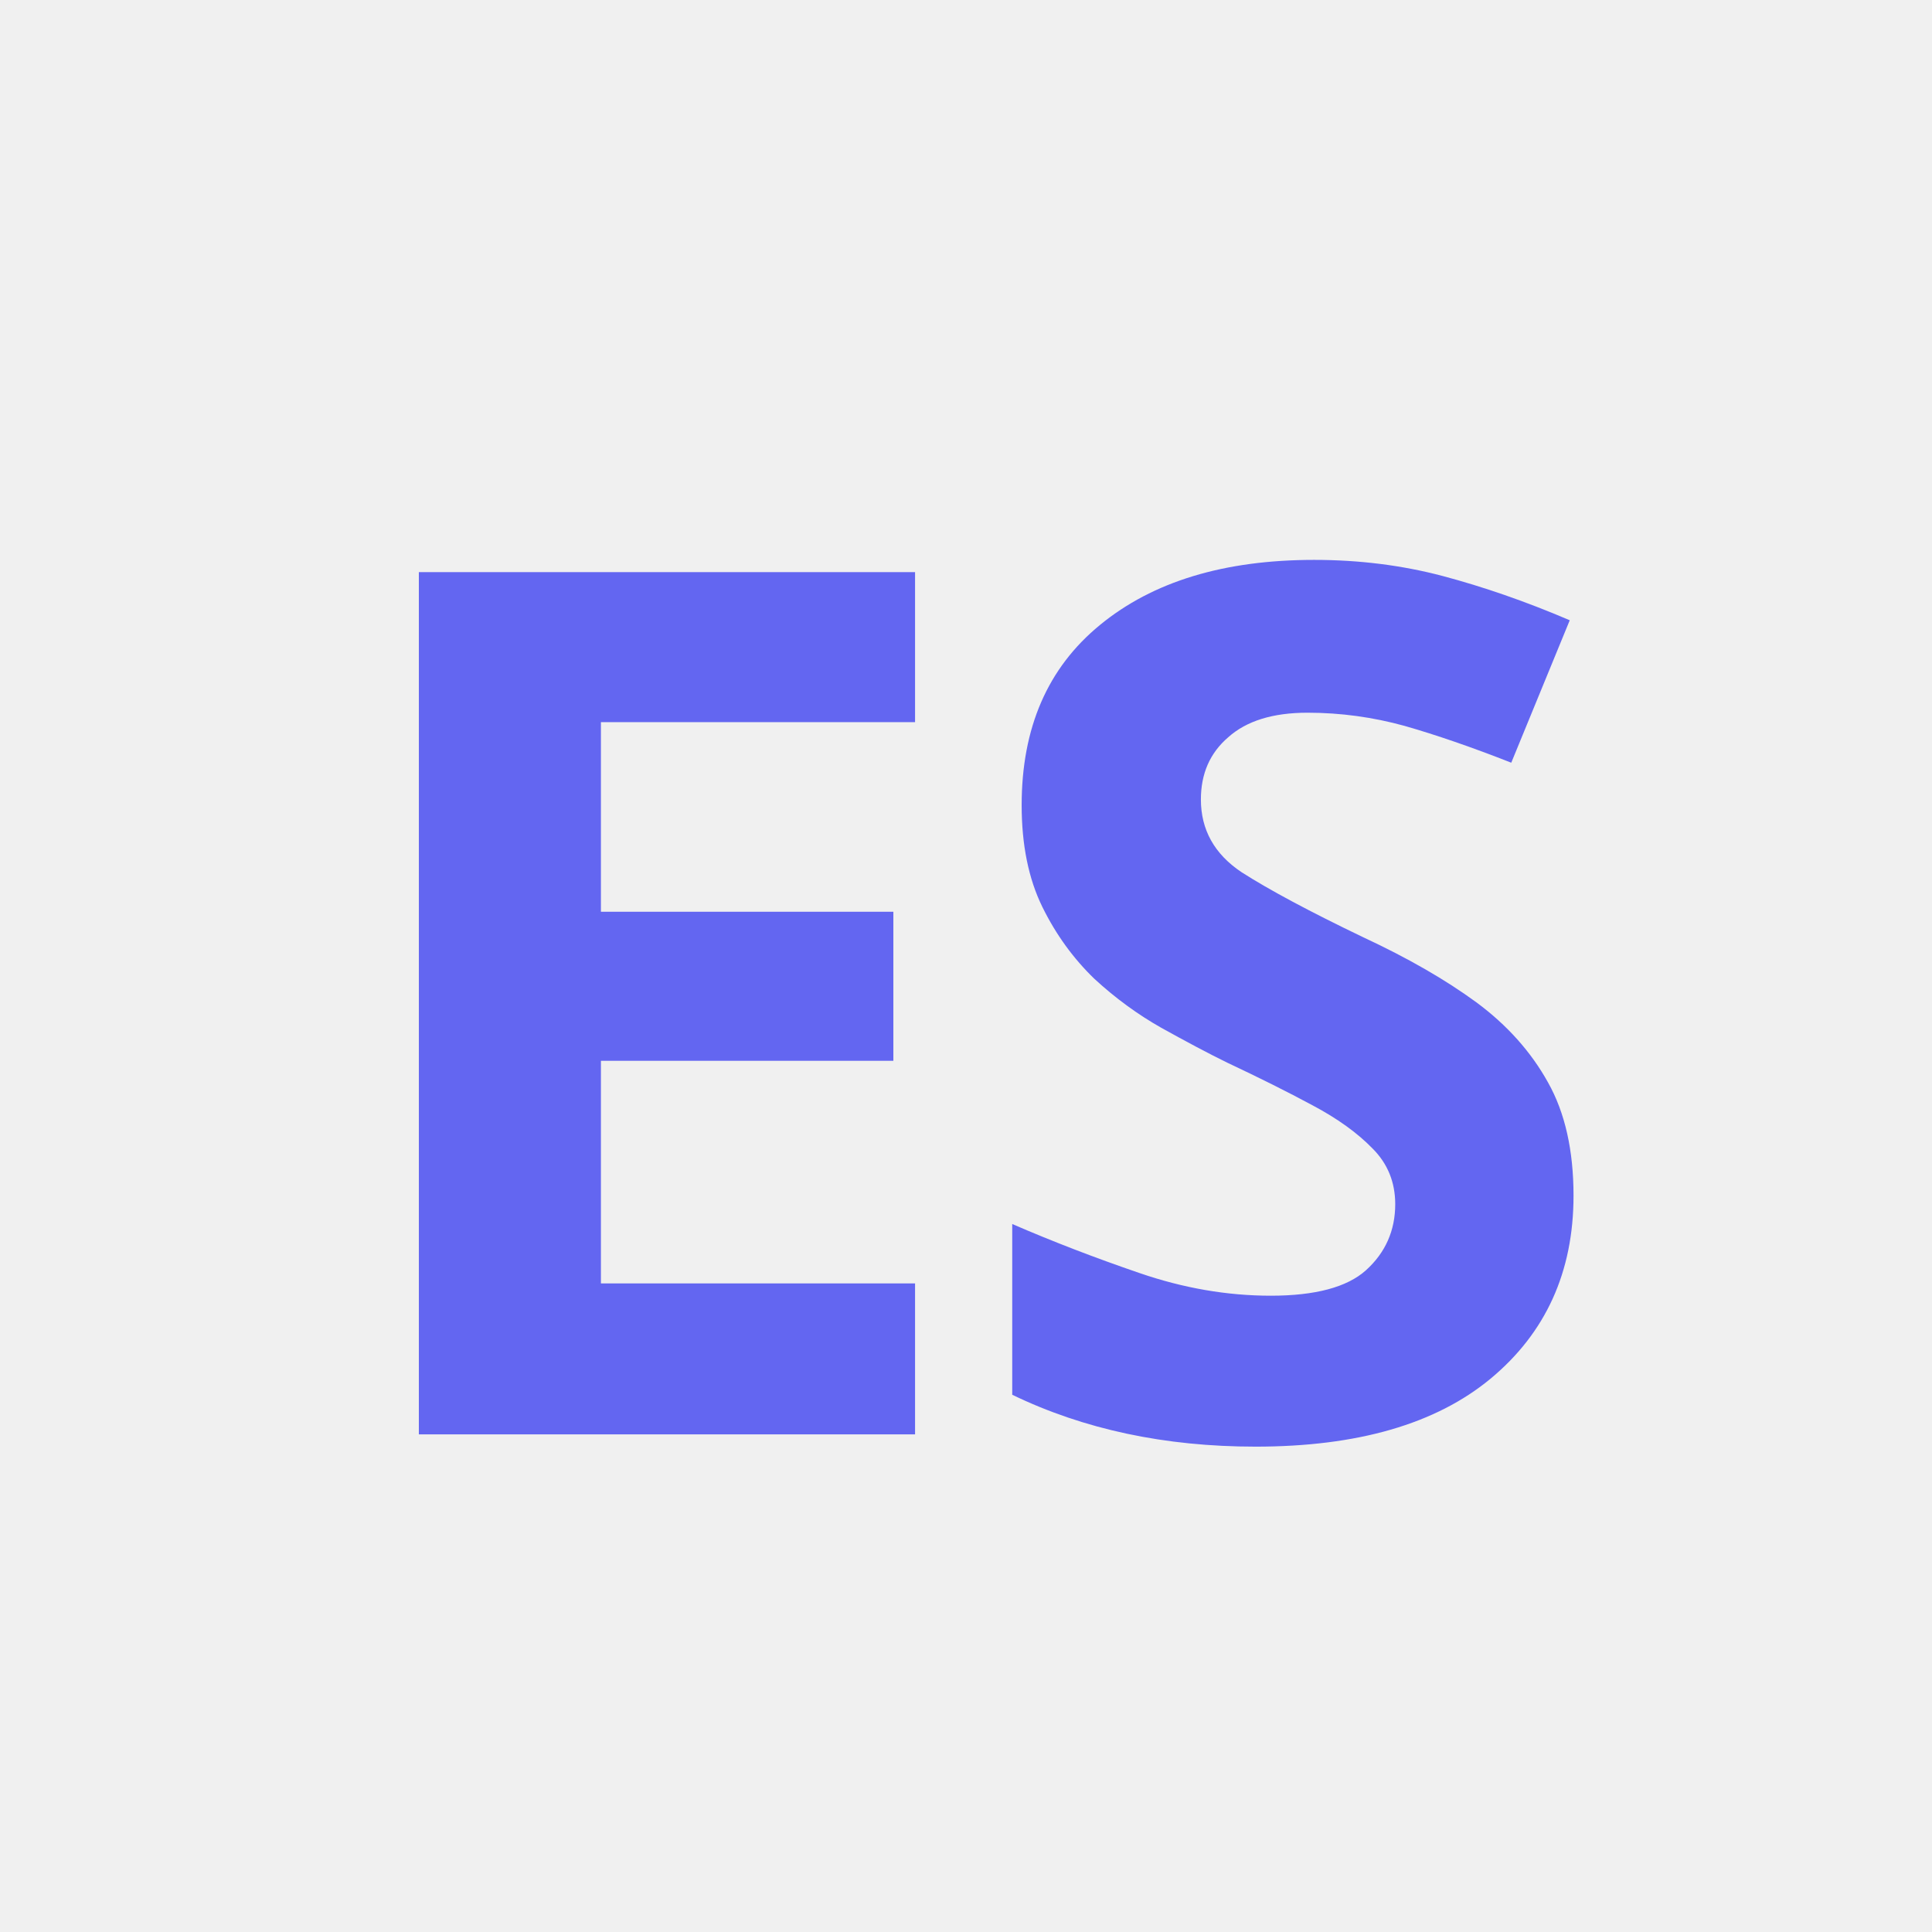
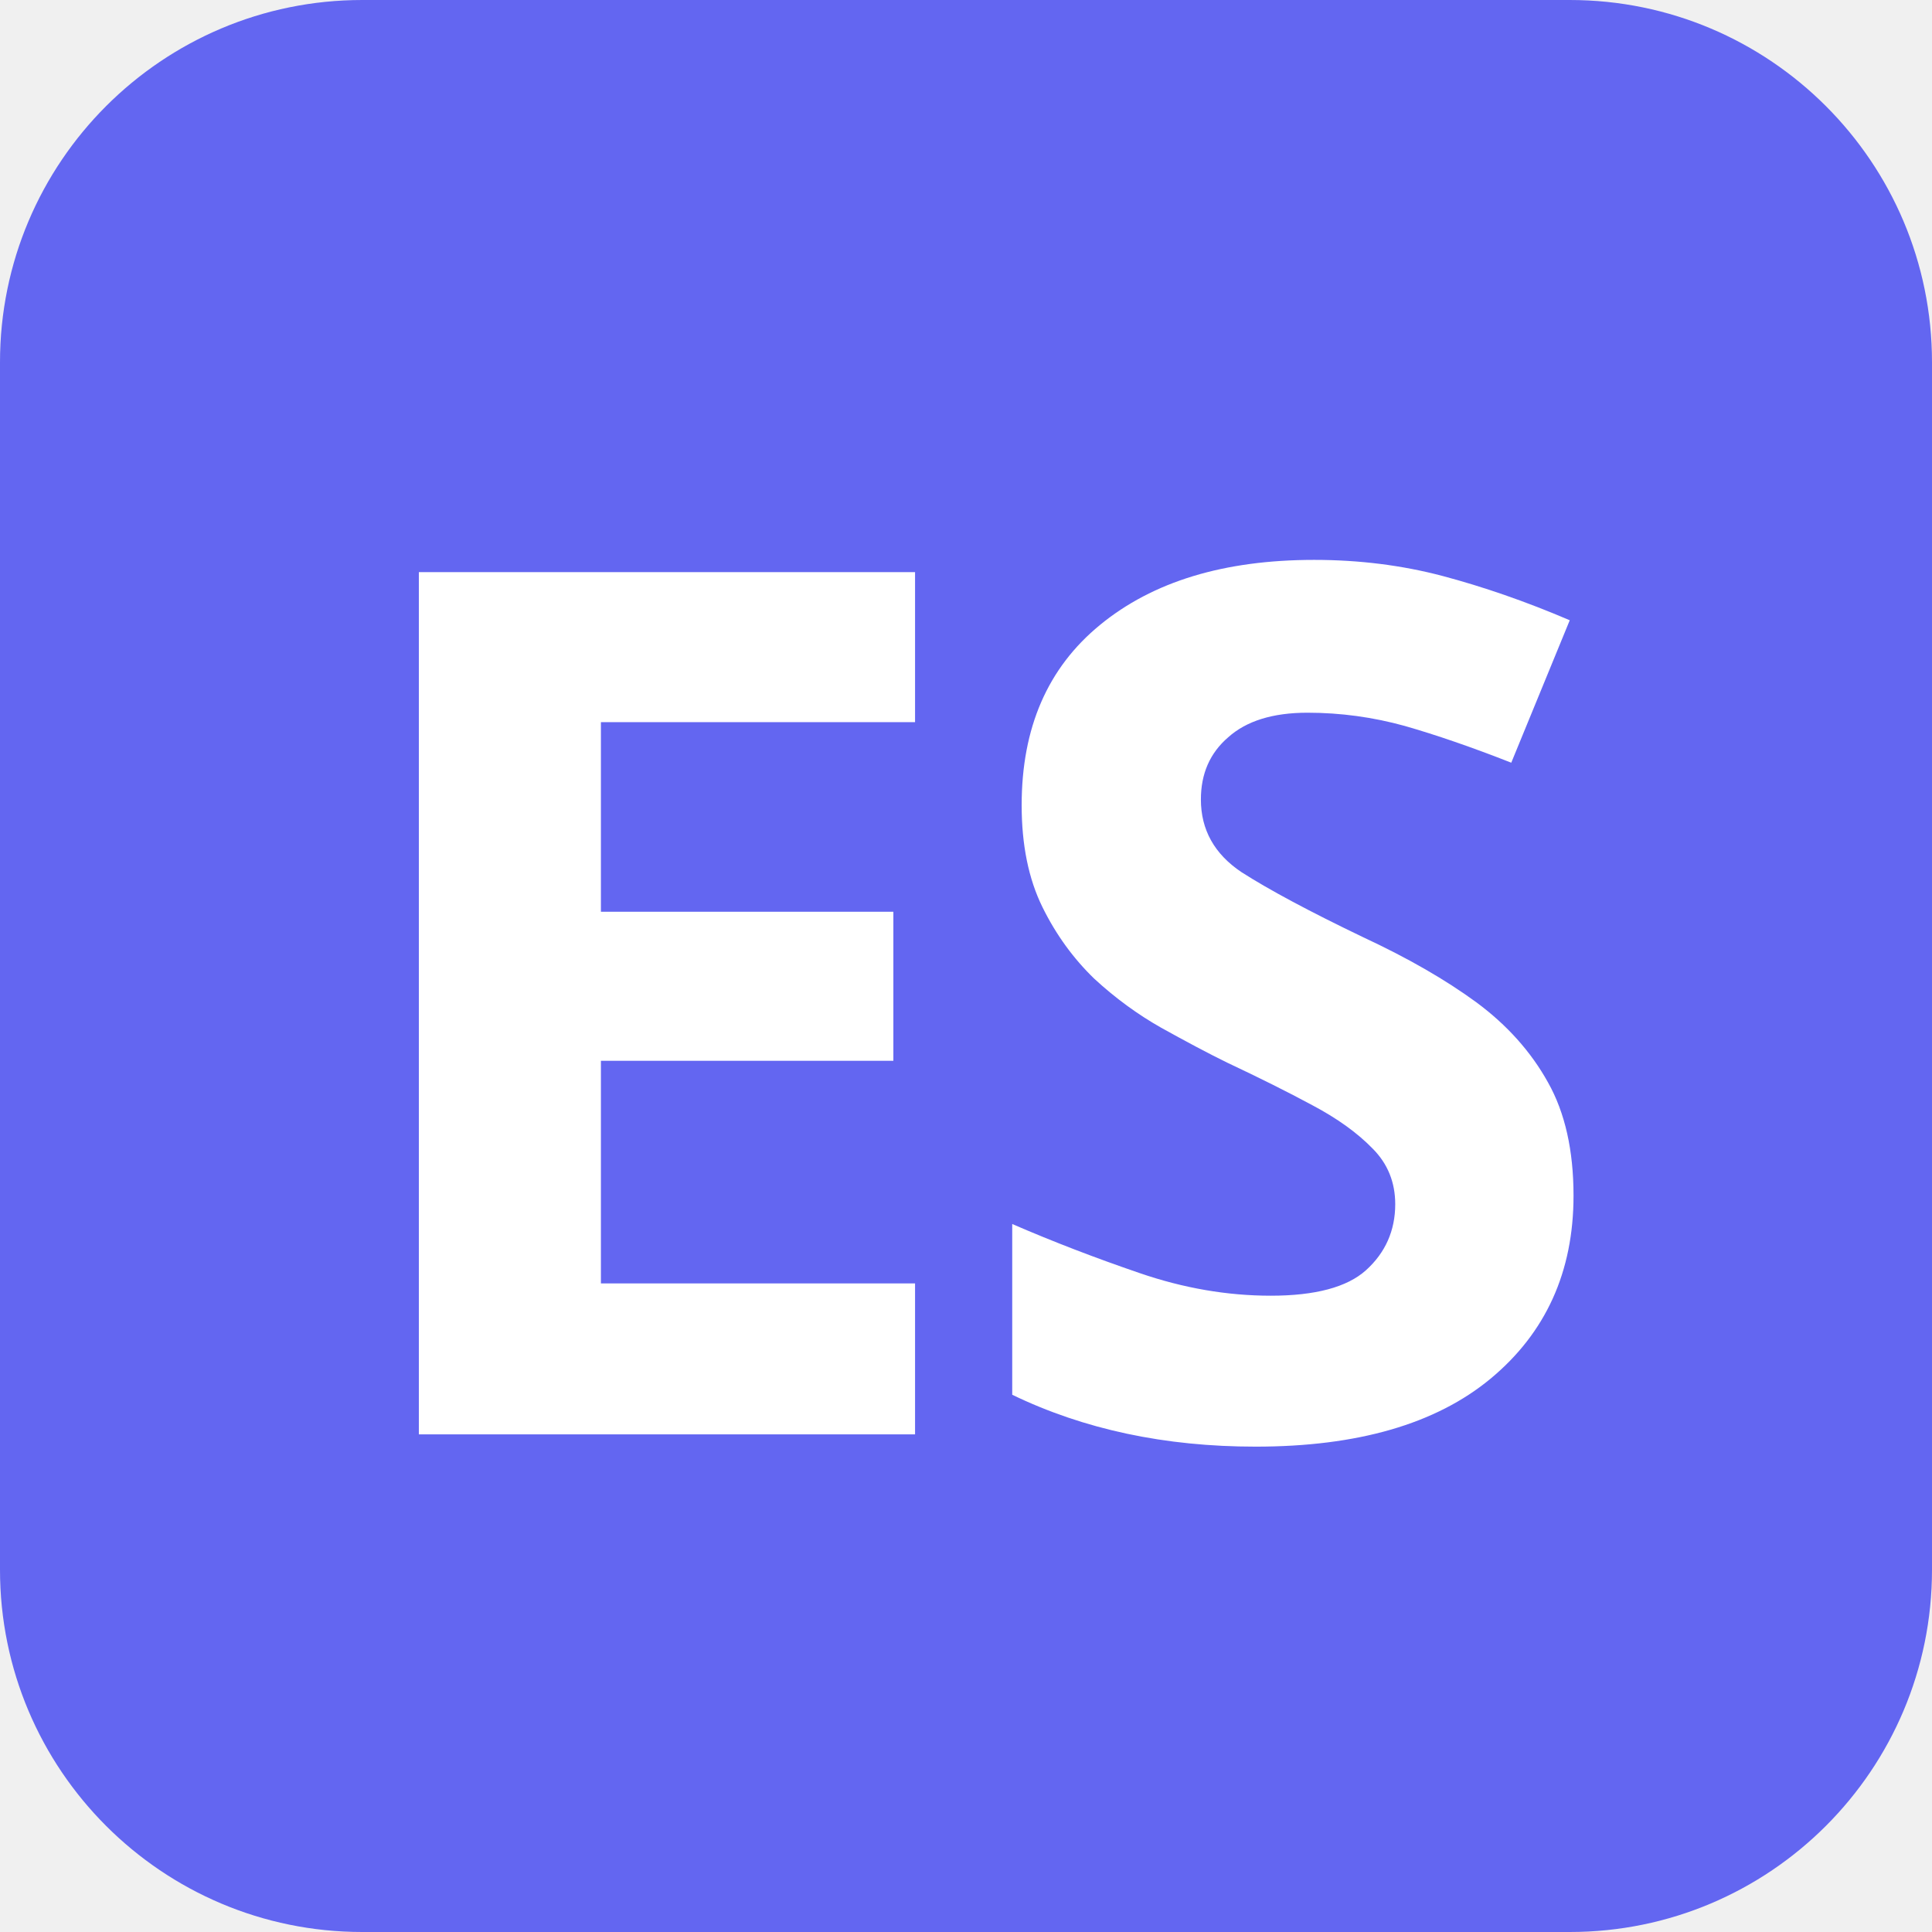
<svg xmlns="http://www.w3.org/2000/svg" viewBox="0 0 32 32" fill="none">
-   <text x="50%" y="50%" dominant-baseline="central" text-anchor="middle" font-family="ui-sans-serif, system-ui, sans-serif" font-size="20" font-weight="700" fill="#6366f1" letter-spacing="-0.5">ES</text>
+   <rect width="32" height="32" rx="6" fill="#6366f1" />
+   <text x="50%" y="50%" dominant-baseline="central" text-anchor="middle" font-family="ui-sans-serif, system-ui, sans-serif" font-size="20" font-weight="700" fill="white" letter-spacing="-0.5">ES</text>
</svg>
